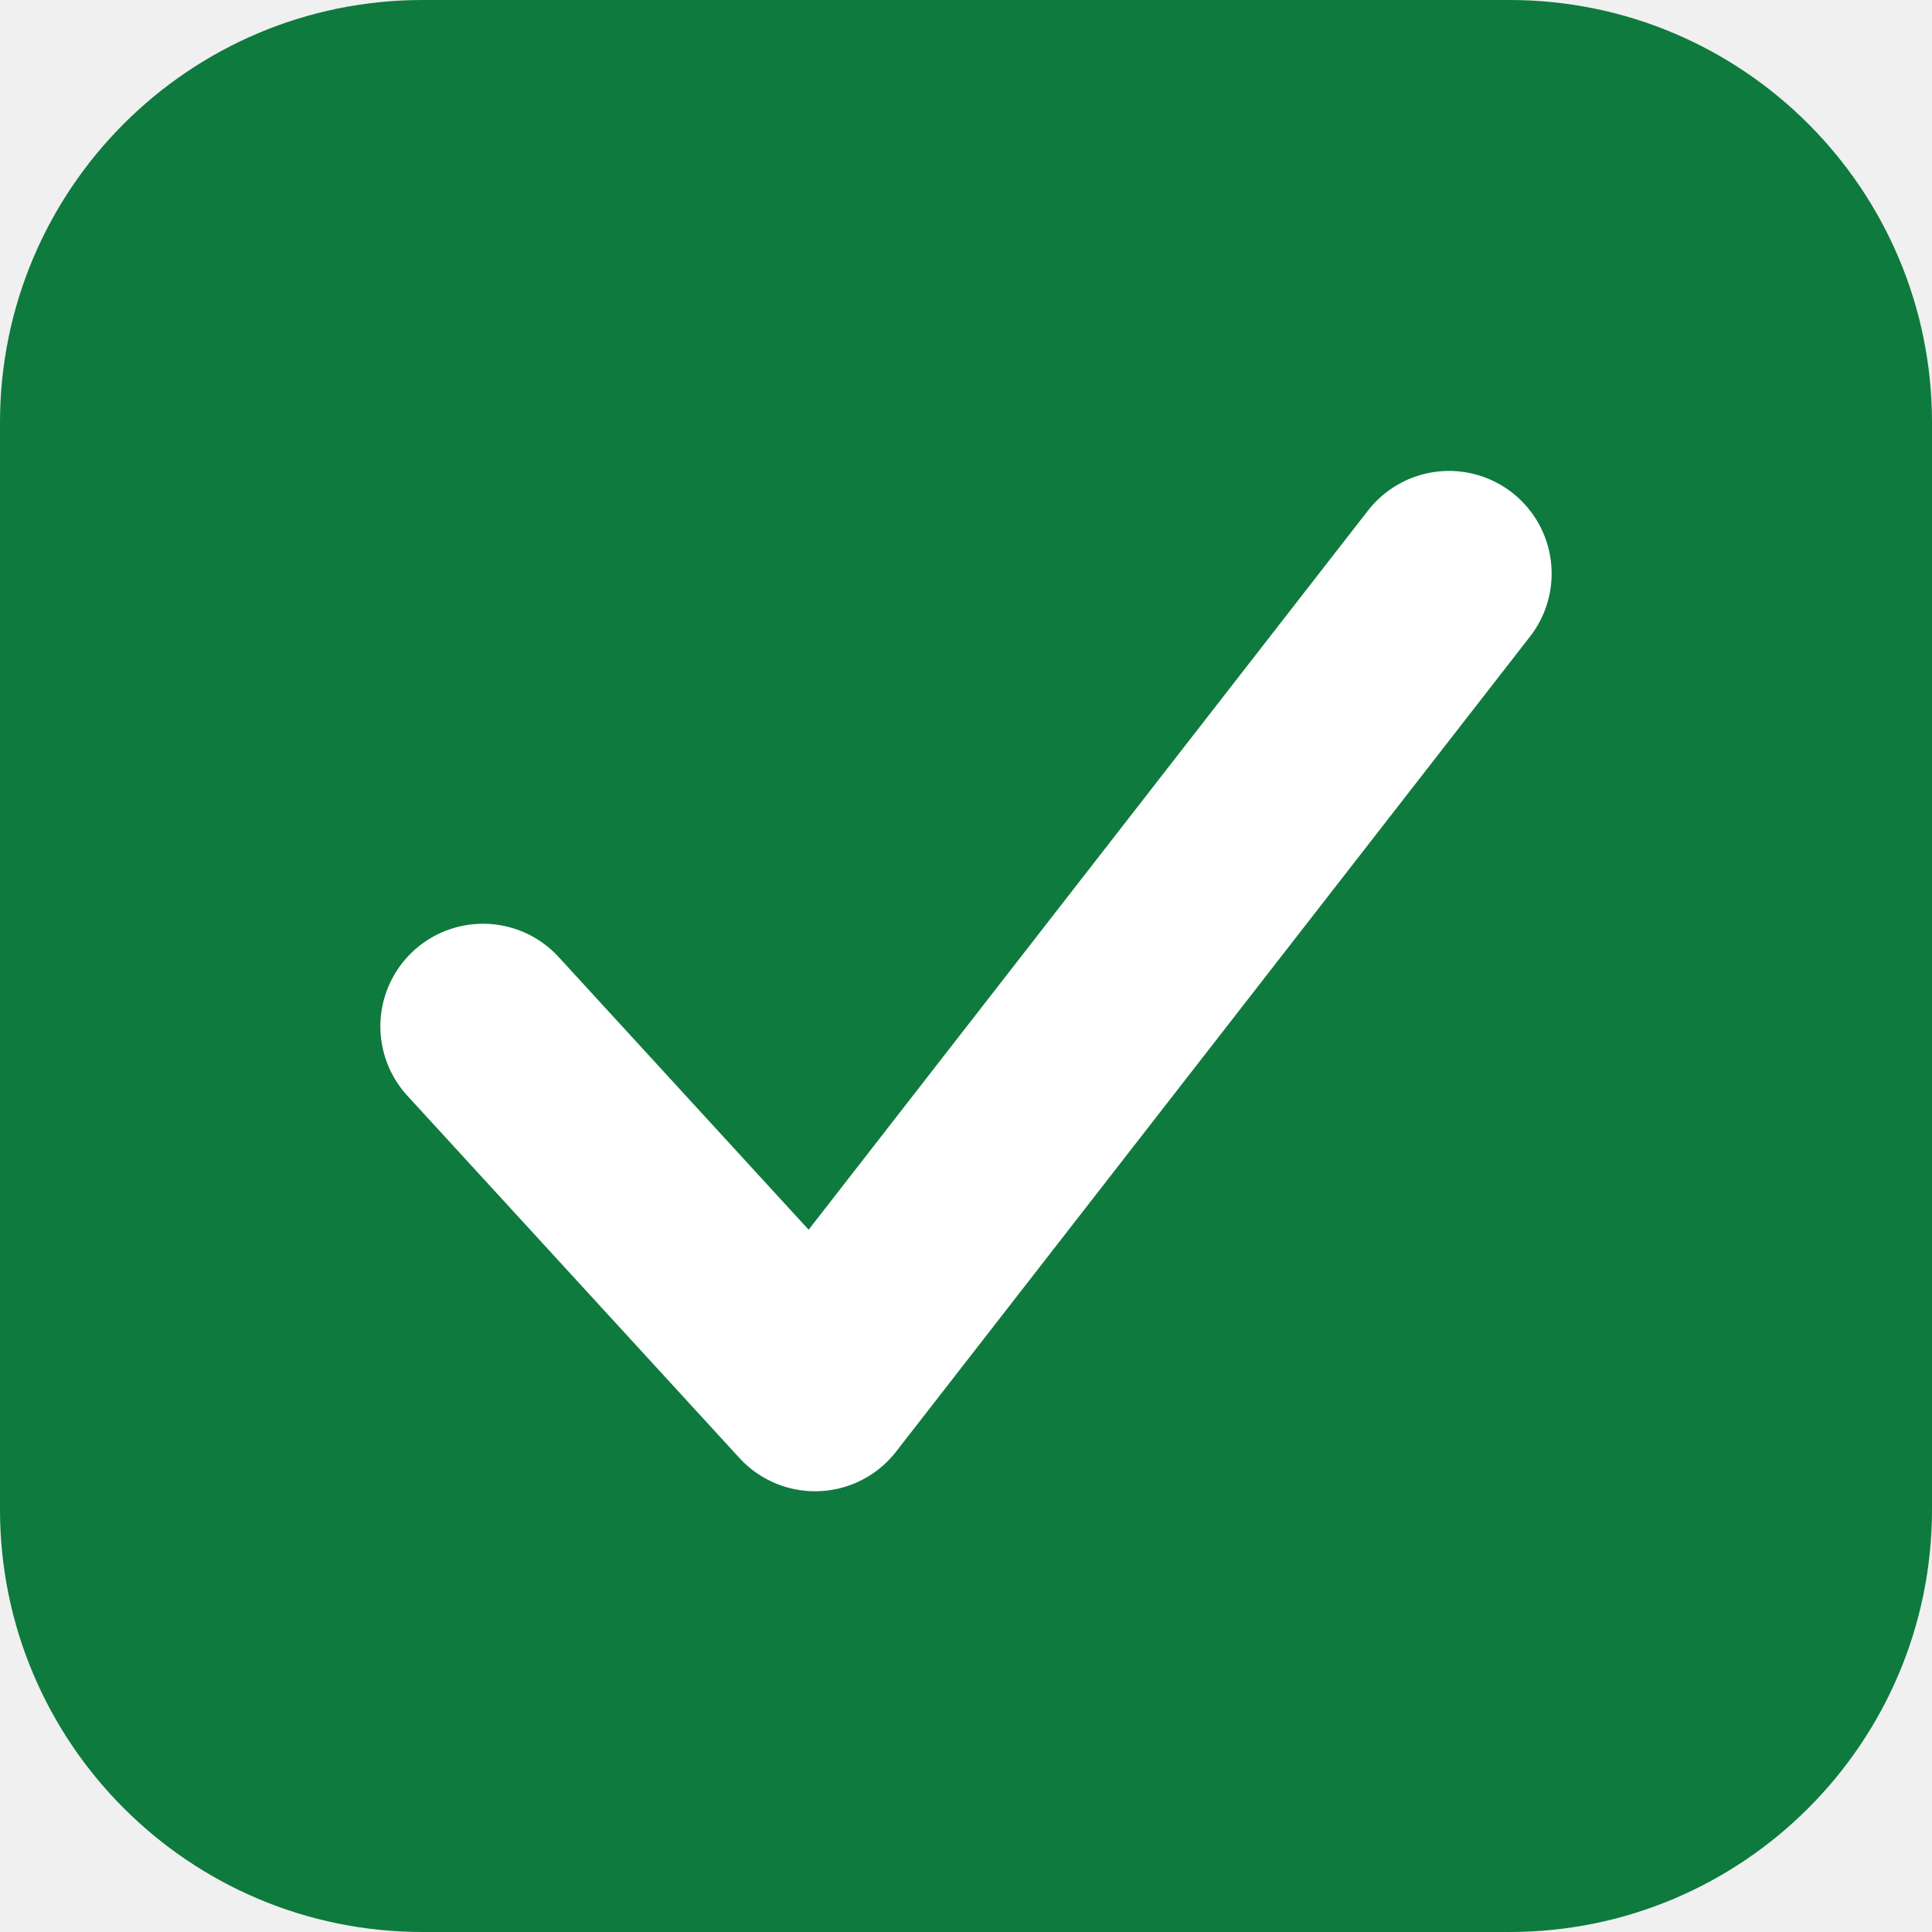
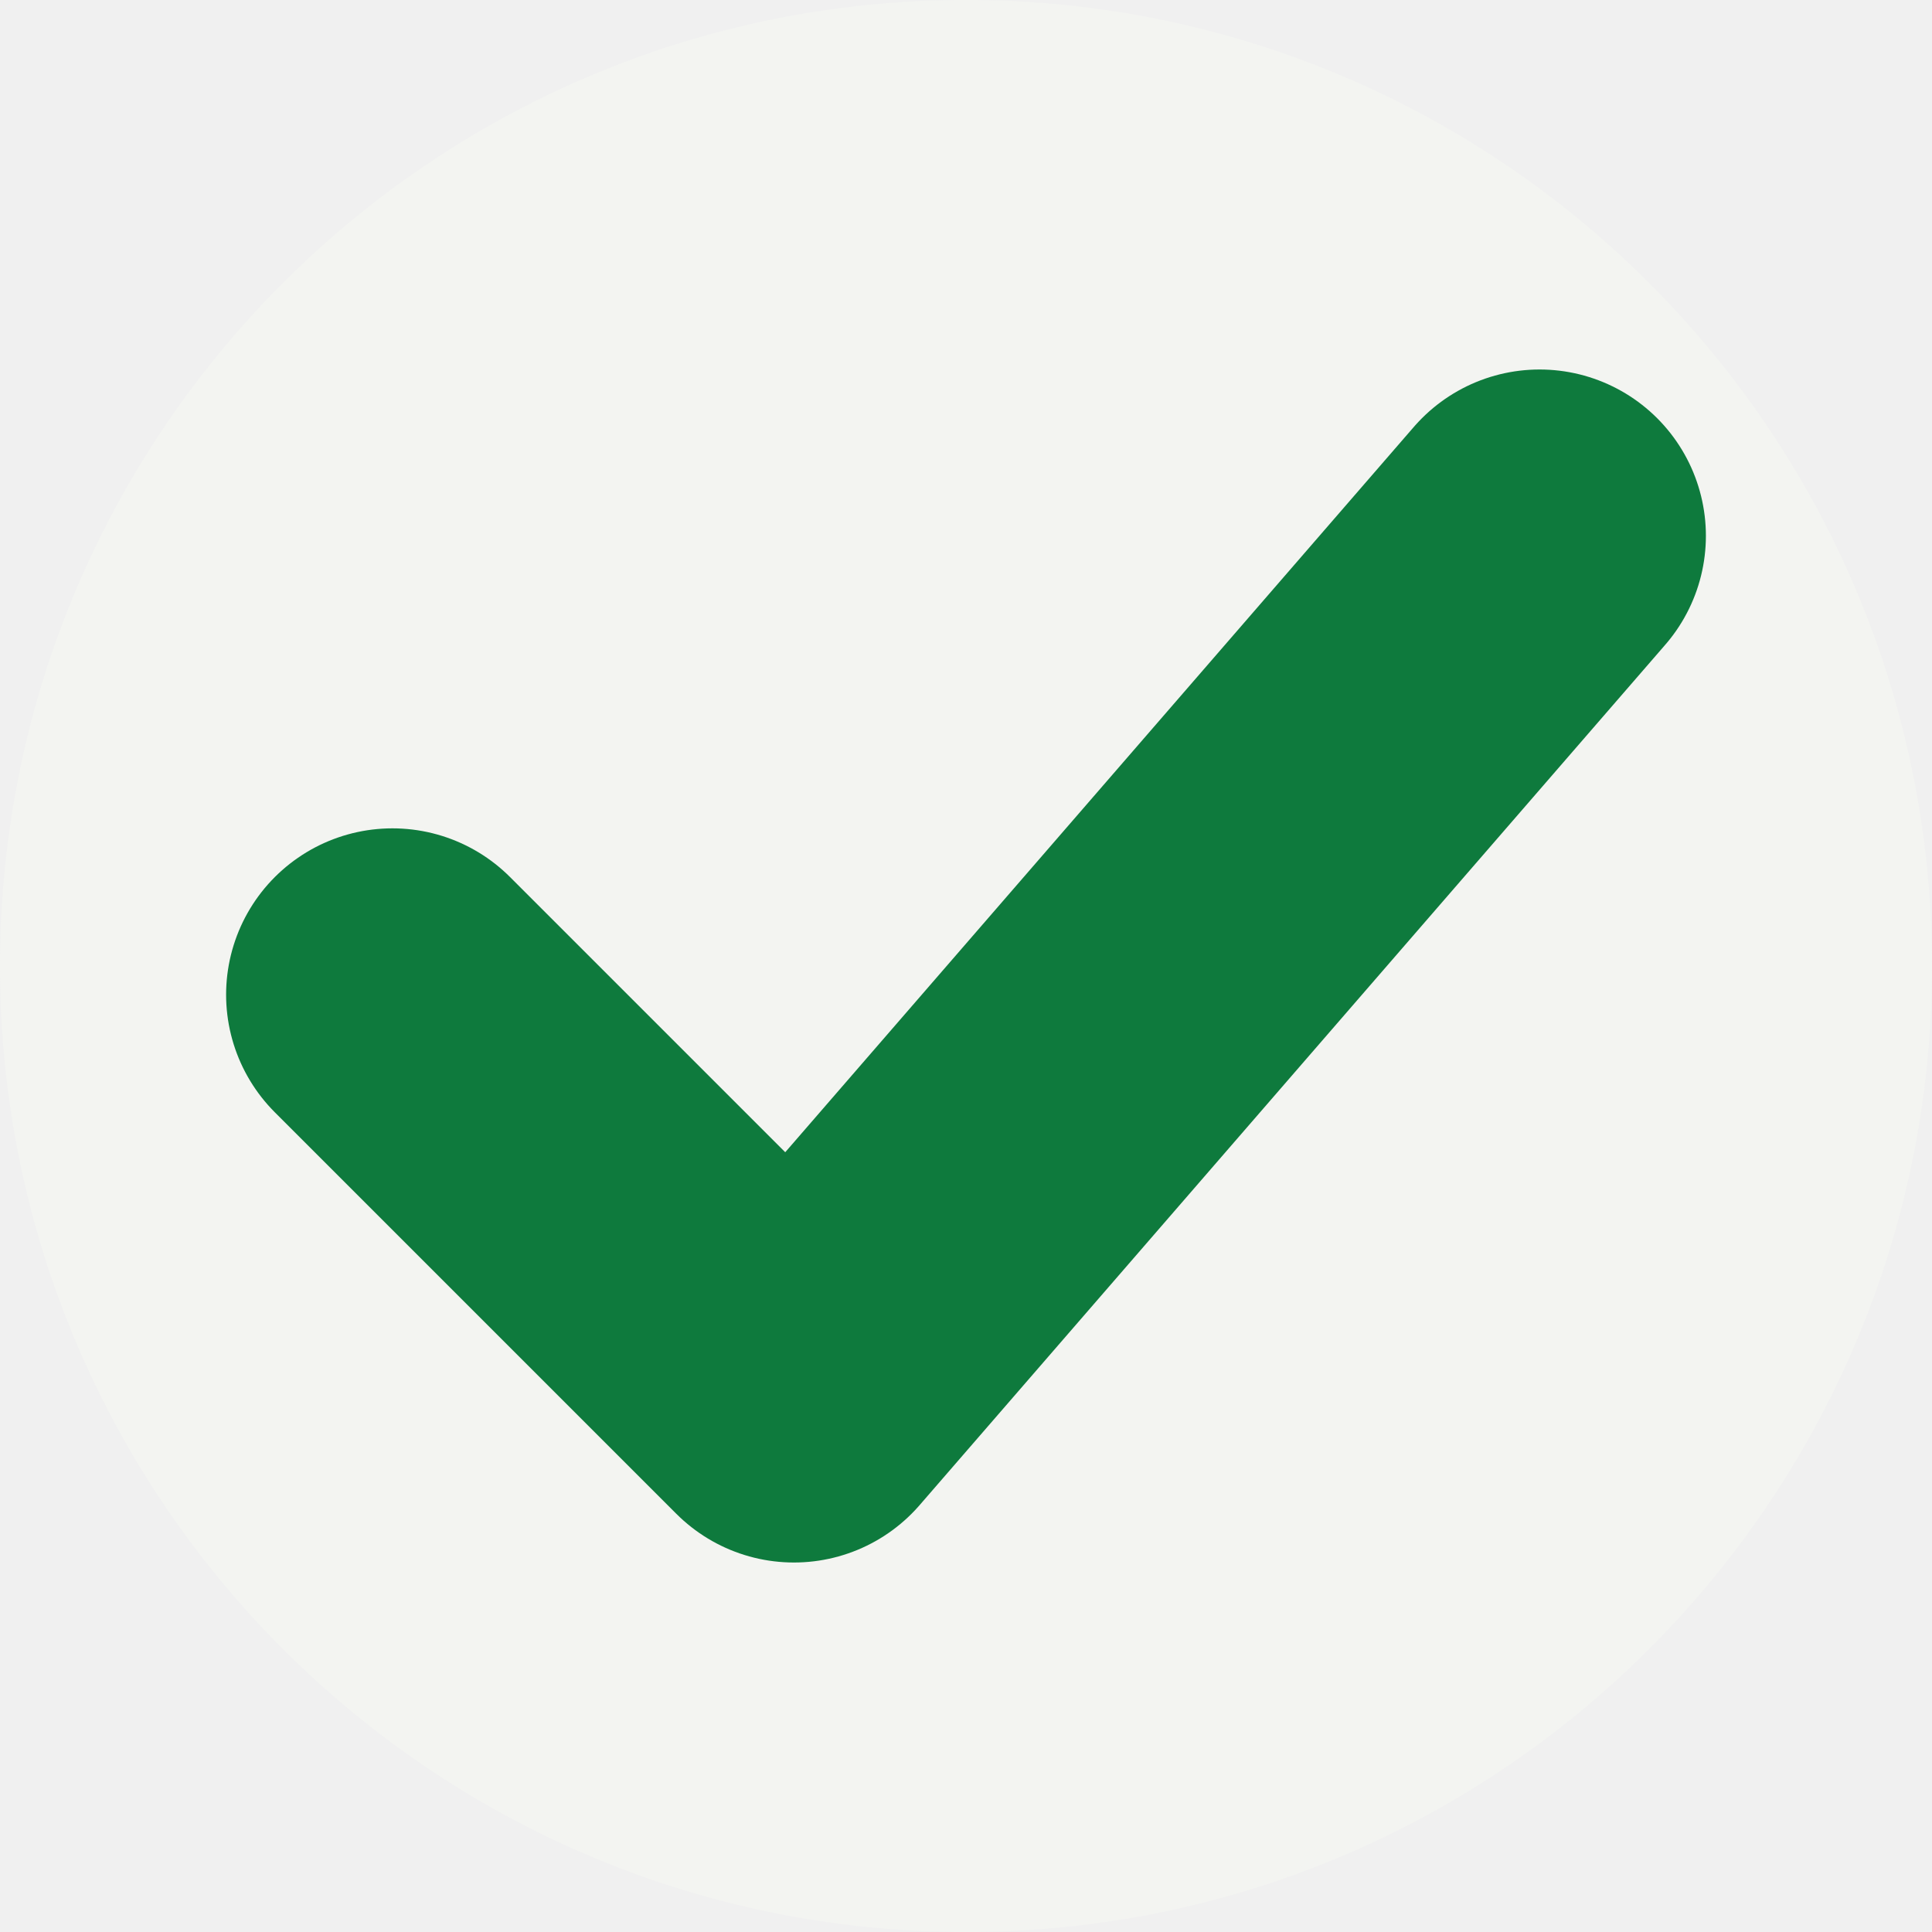
- <svg xmlns="http://www.w3.org/2000/svg" viewBox="0 0 32 32">
-   <rect width="32" height="32" rx="7" fill="#0e7a3d" />
-   <path d="M8 17l5.5 6L24 9.5" fill="none" stroke="#fff" stroke-width="3.4" stroke-linecap="round" stroke-linejoin="round" />
+ <svg xmlns="http://www.w3.org/2000/svg" viewBox="0 0 64 64">
+   <circle cx="32" cy="32" r="32" fill="#F3F4F1" />
+   <g transform="translate(1.6 0.65) scale(3.8)">
+     <path d="M3 8.5 6.5 12 13 4.5" fill="none" stroke="#0E7A3D" stroke-width="2.9" stroke-linecap="round" stroke-linejoin="round" />
+   </g>
</svg>
